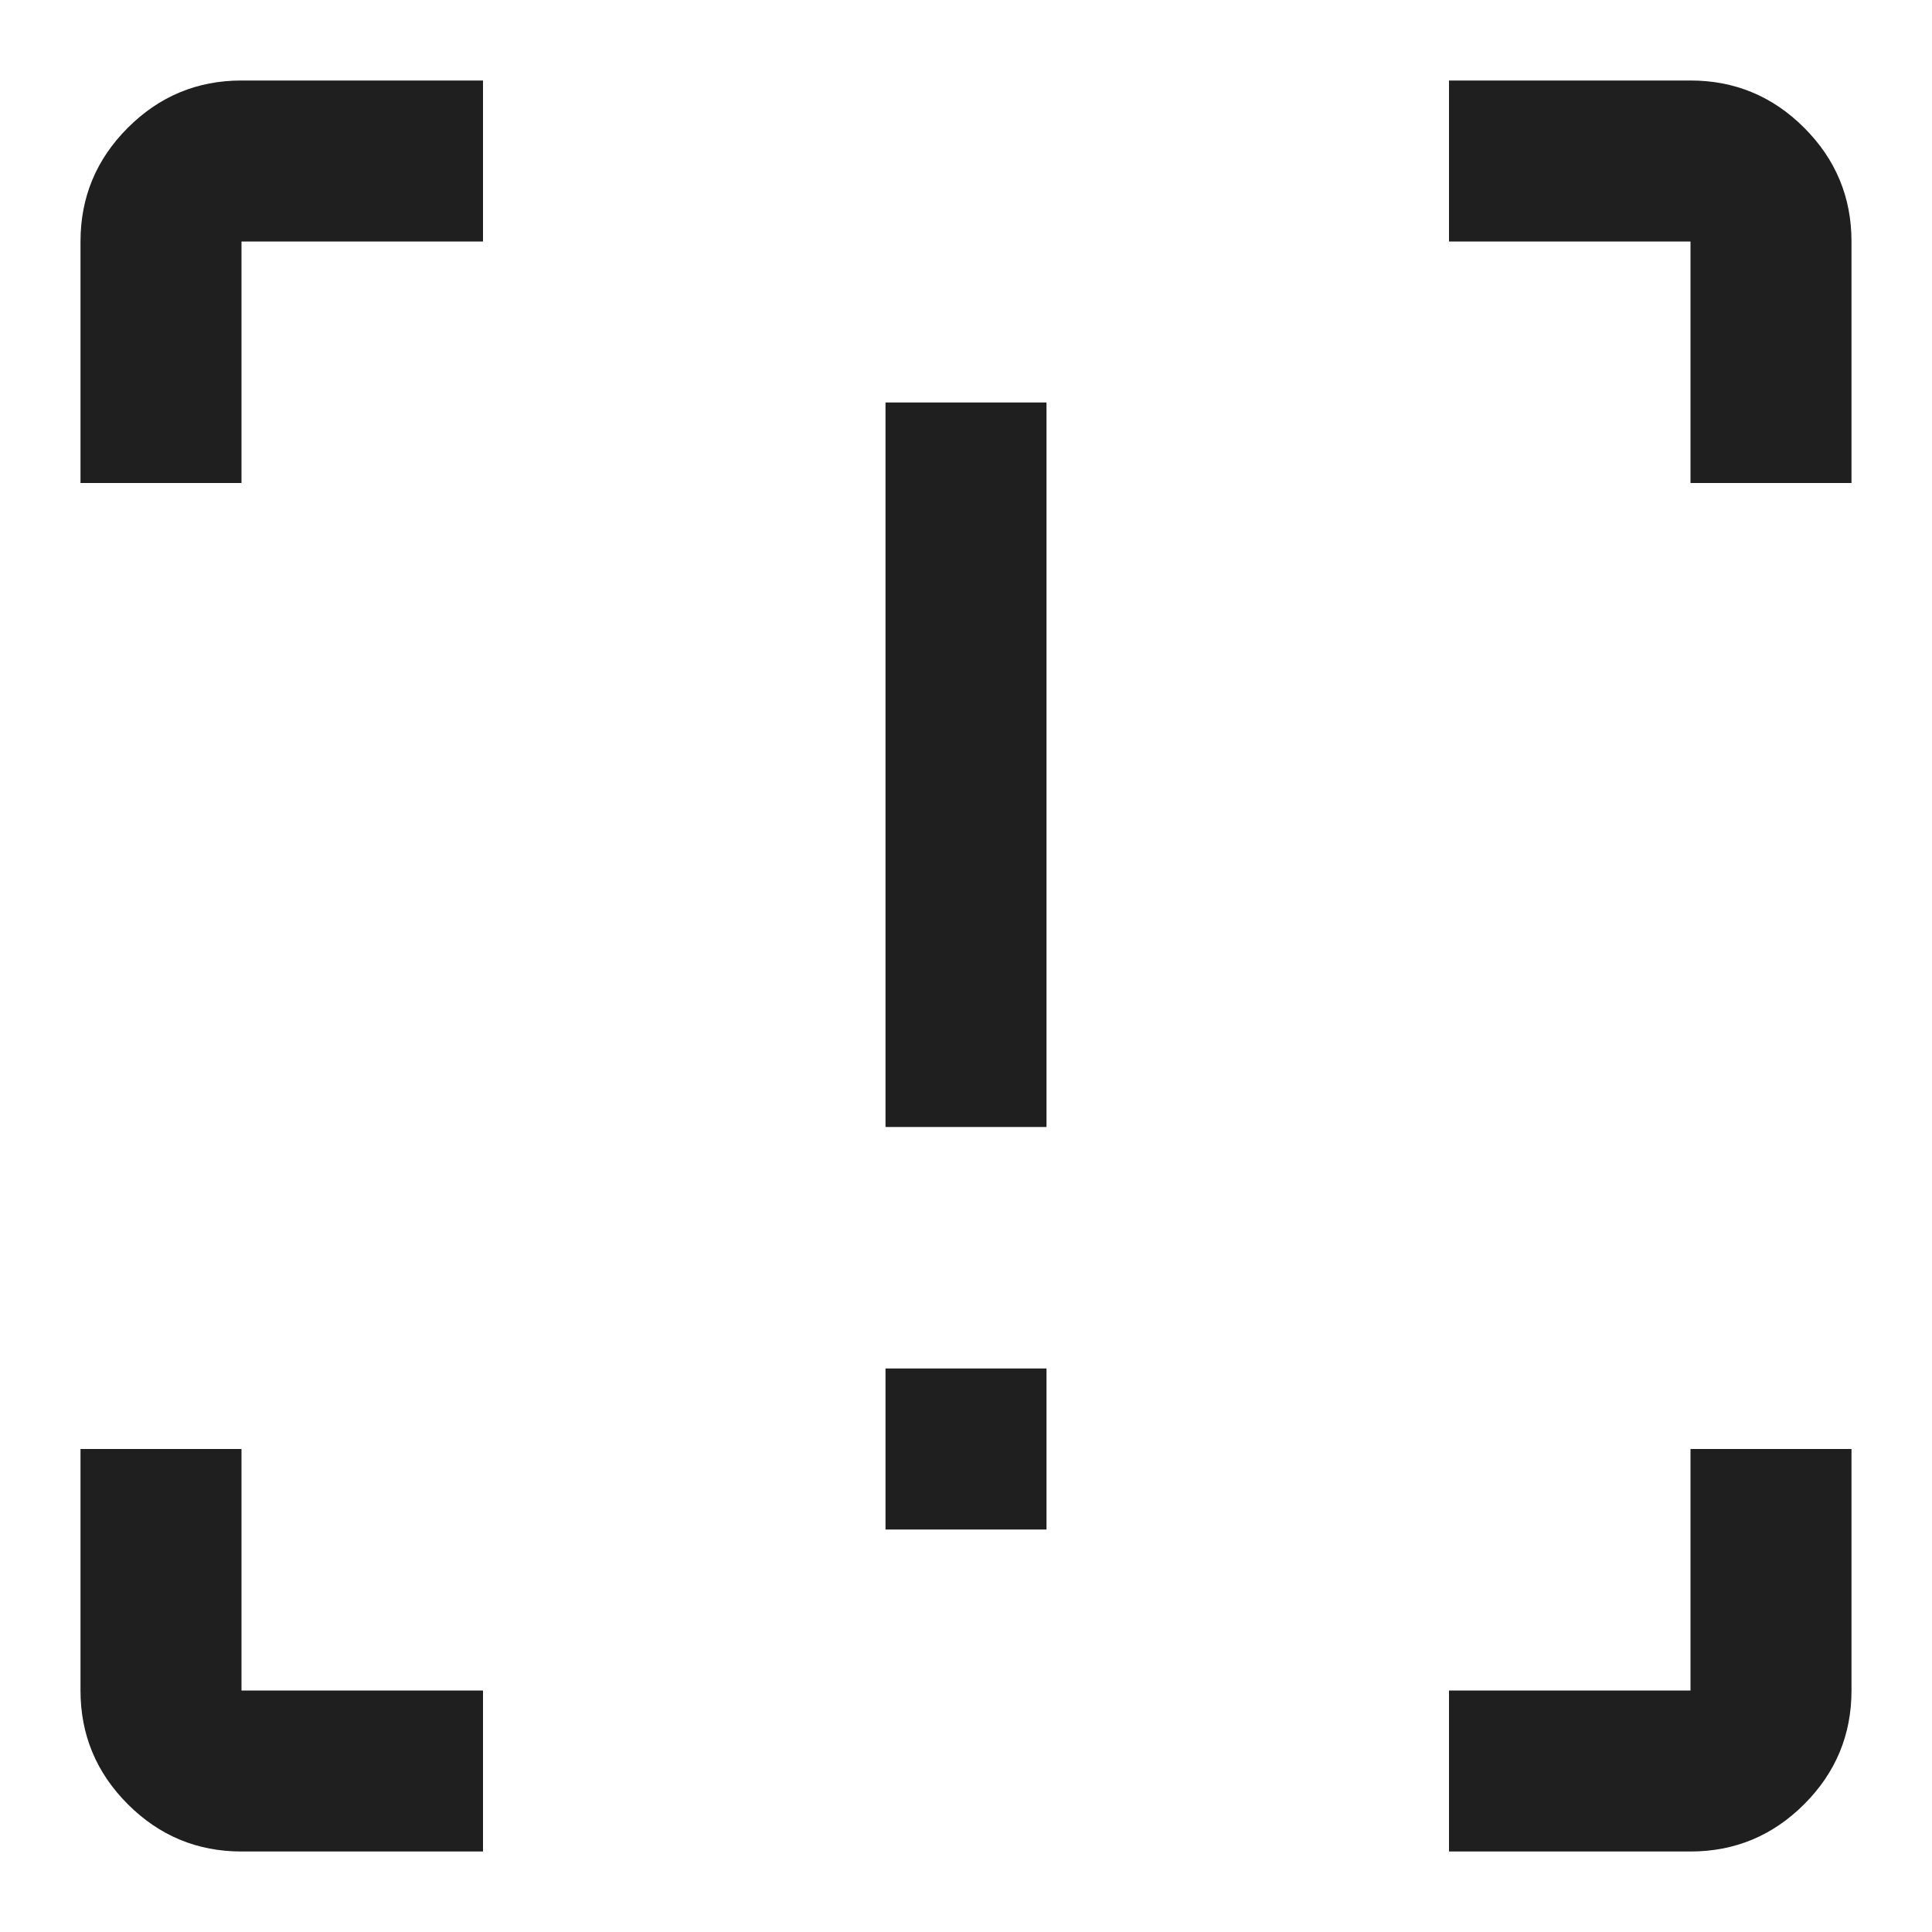
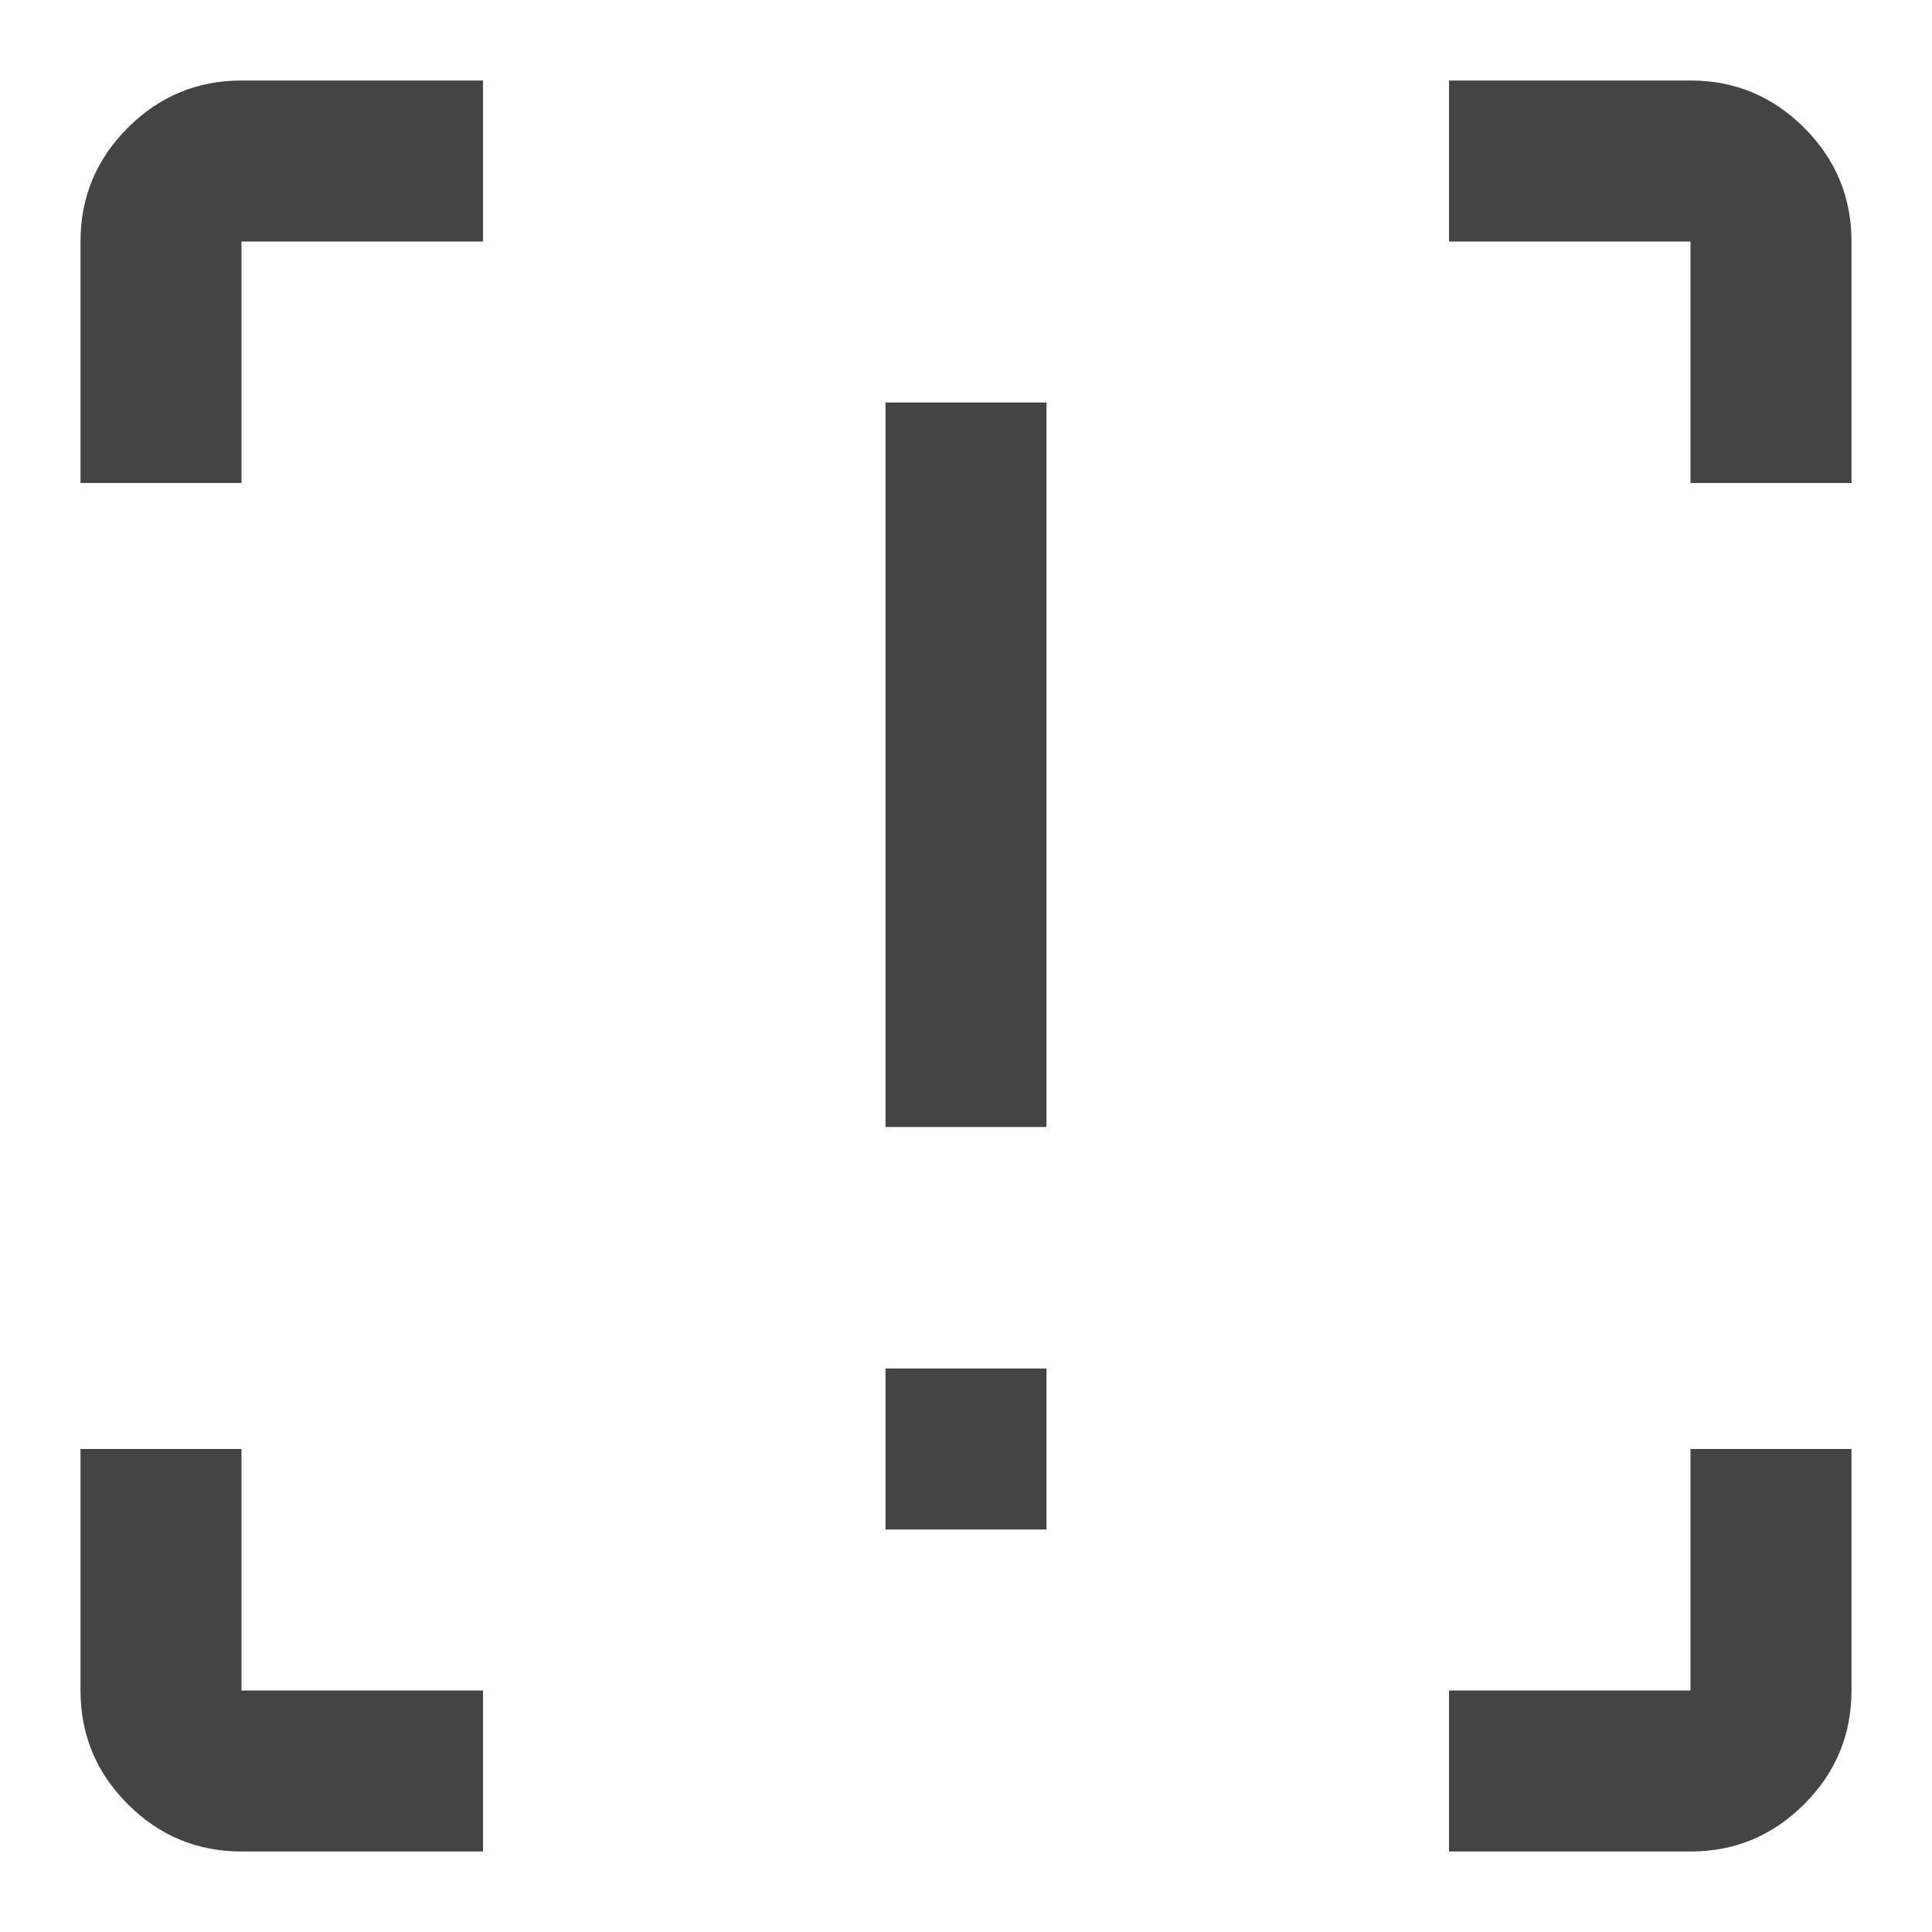
<svg xmlns="http://www.w3.org/2000/svg" height="24px" viewBox="0 -960 960 960" width="24px" fill="#1f1f1f">
-   <path d="M440-400v-360h80v360h-80Zm0 200v-80h80v80h-80ZM240-40H120q-33 0-56.5-23.5T40-120v-120h80v120h120v80Zm480 0v-80h120v-120h80v120q0 33-23.5 56.5T840-40H720ZM40-720v-120q0-33 23.5-56.5T120-920h120v80H120v120H40Zm800 0v-120H720v-80h120q33 0 56.5 23.5T920-840v120h-80Z" />
+   <path d="M440-400v-360h80v360h-80Zm0 200v-80h80v80h-80ZM240-40H120q-33 0-56.5-23.5T40-120v-120h80v120h120v80Zm480 0v-80h120v-120h80v120q0 33-23.5 56.5T840-40H720ZM40-720v-120q0-33 23.5-56.5T120-920h120v80H120v120H40Zm800 0v-120H720v-80h120q33 0 56.5 23.5T920-840v120h-80Z" fill="#454444" />
</svg>
